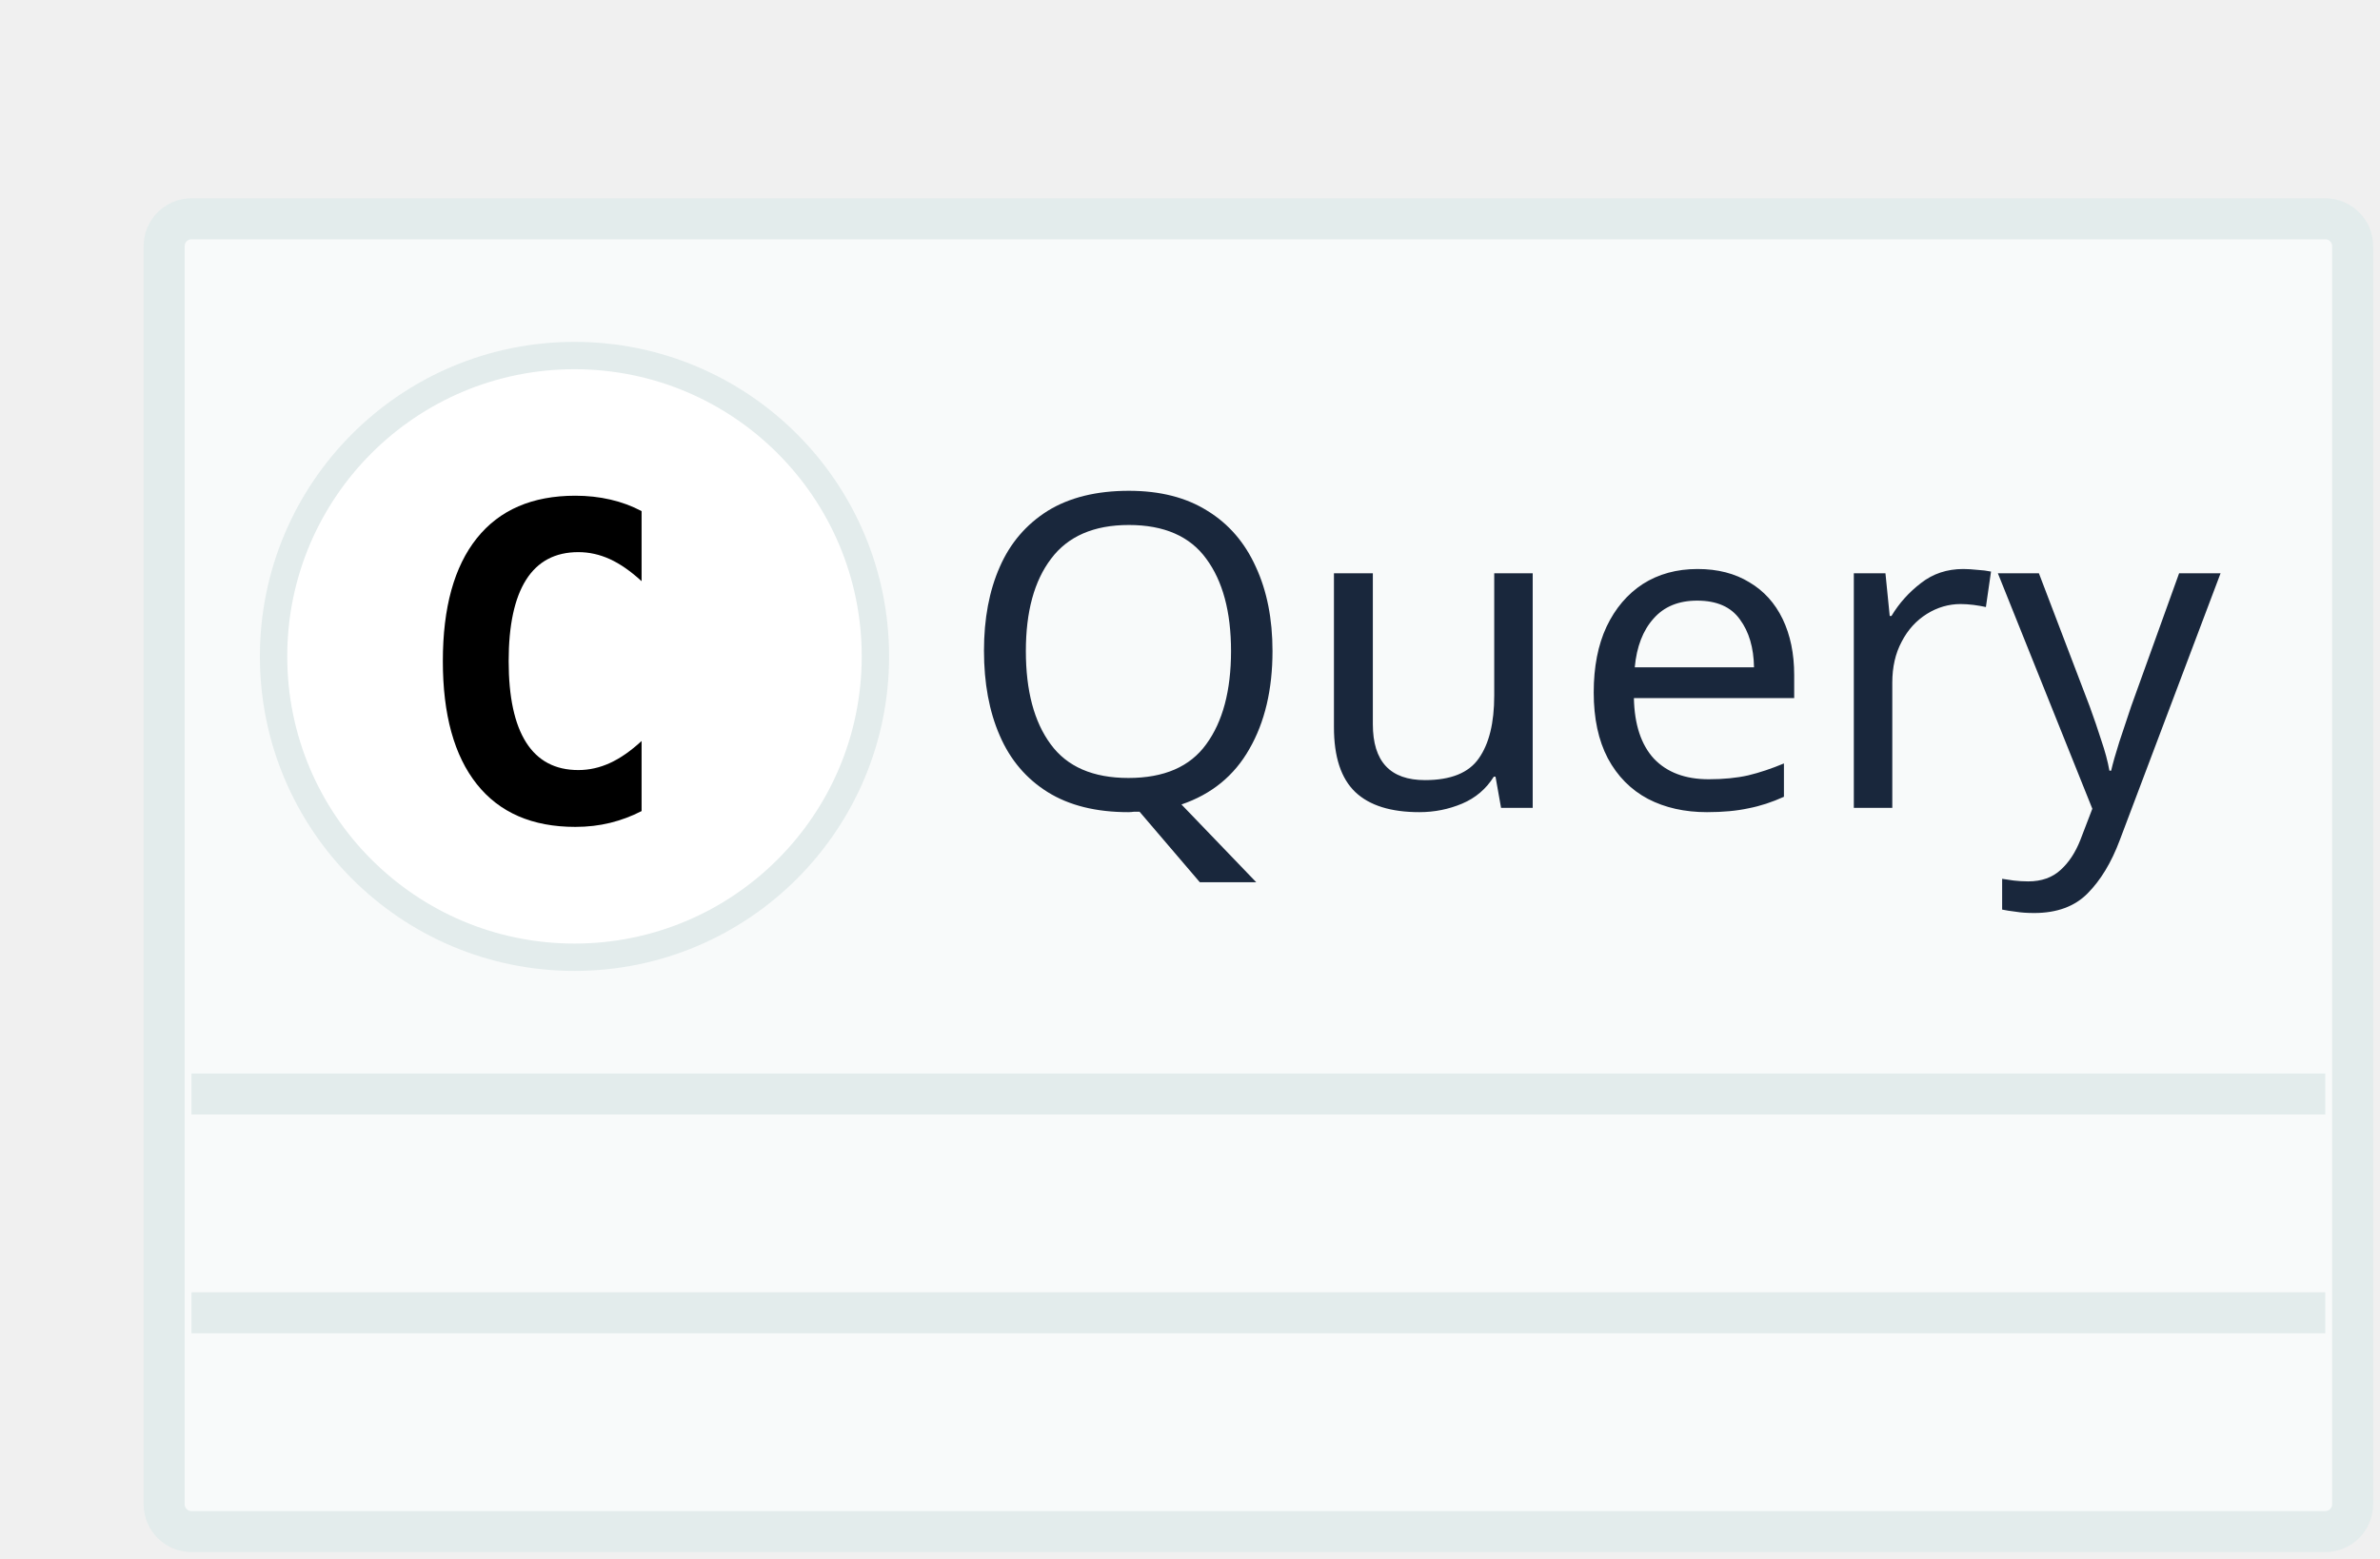
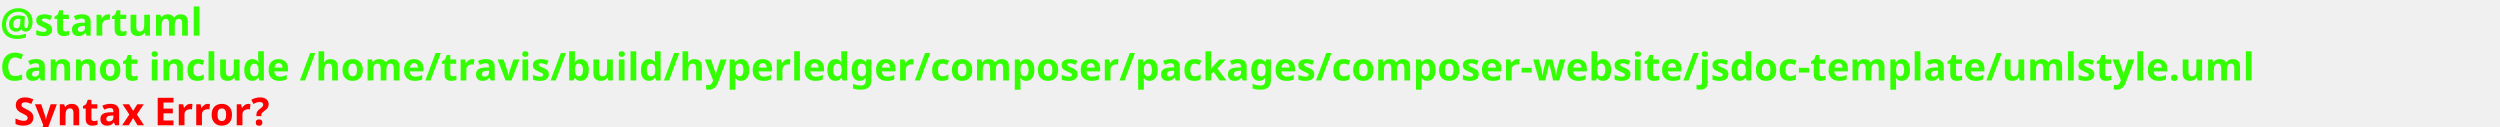
- <svg xmlns="http://www.w3.org/2000/svg" contentScriptType="application/ecmascript" contentStyleType="text/css" height="57px" preserveAspectRatio="none" style="width:87px;height:57px;" version="1.1" viewBox="0 0 87 57" width="87px" zoomAndPan="magnify">
+ <svg xmlns="http://www.w3.org/2000/svg" contentScriptType="application/ecmascript" contentStyleType="text/css" height="46px" preserveAspectRatio="none" style="width:910px;height:46px;background:#000000;" version="1.1" viewBox="0 0 910 46" width="910px" zoomAndPan="magnify">
  <defs />
  <g>
-     <rect fill="#F8FAFA" height="48" rx="1" ry="1" style="stroke: #E3ECEC; stroke-width: 1.5;" width="80" x="6" y="8" />
-     <ellipse cx="21" cy="24" fill="#FFFFFF" rx="11" ry="11" style="stroke: #E3ECEC; stroke-width: 1.0;" />
-     <path d="M23.453,29.656 Q22.906,29.938 22.305,30.086 Q21.703,30.234 21.031,30.234 Q18.672,30.234 17.43,28.672 Q16.188,27.109 16.188,24.172 Q16.188,21.234 17.43,19.68 Q18.672,18.125 21.031,18.125 Q21.703,18.125 22.312,18.266 Q22.922,18.406 23.453,18.688 L23.453,21.25 Q22.859,20.703 22.297,20.445 Q21.734,20.188 21.141,20.188 Q19.875,20.188 19.234,21.195 Q18.594,22.203 18.594,24.172 Q18.594,26.141 19.234,27.148 Q19.875,28.156 21.141,28.156 Q21.734,28.156 22.297,27.898 Q22.859,27.641 23.453,27.094 L23.453,29.656 Z " />
-     <text fill="#19273C" font-family="sans-serif" font-size="16" lengthAdjust="spacingAndGlyphs" textLength="48" x="35" y="29.539">Query</text>
-     <line style="stroke: #E3ECEC; stroke-width: 1.5;" x1="7" x2="85" y1="40" y2="40" />
-     <line style="stroke: #E3ECEC; stroke-width: 1.5;" x1="7" x2="85" y1="48" y2="48" />
+     <text fill="#33FF02" font-family="sans-serif" font-size="14" font-weight="bold" lengthAdjust="spacingAndGlyphs" textLength="79" x="0" y="12.995">@startuml</text>
+     <text fill="#33FF02" font-family="sans-serif" font-size="14" font-weight="bold" lengthAdjust="spacingAndGlyphs" textLength="909" x="0" y="29.292">Cannot include /home/travis/build/hyperledger/composer/packages/composer-website/jsdoc-template/umlstyle.uml</text>
+     <text fill="#33FF02" font-family="sans-serif" font-size="14" font-weight="bold" lengthAdjust="spacingAndGlyphs" textLength="0" x="5" y="45.589" />
+     <text fill="#FF0000" font-family="sans-serif" font-size="14" font-weight="bold" lengthAdjust="spacingAndGlyphs" textLength="106" x="5" y="45.589">Syntax Error?</text>
  </g>
</svg>
